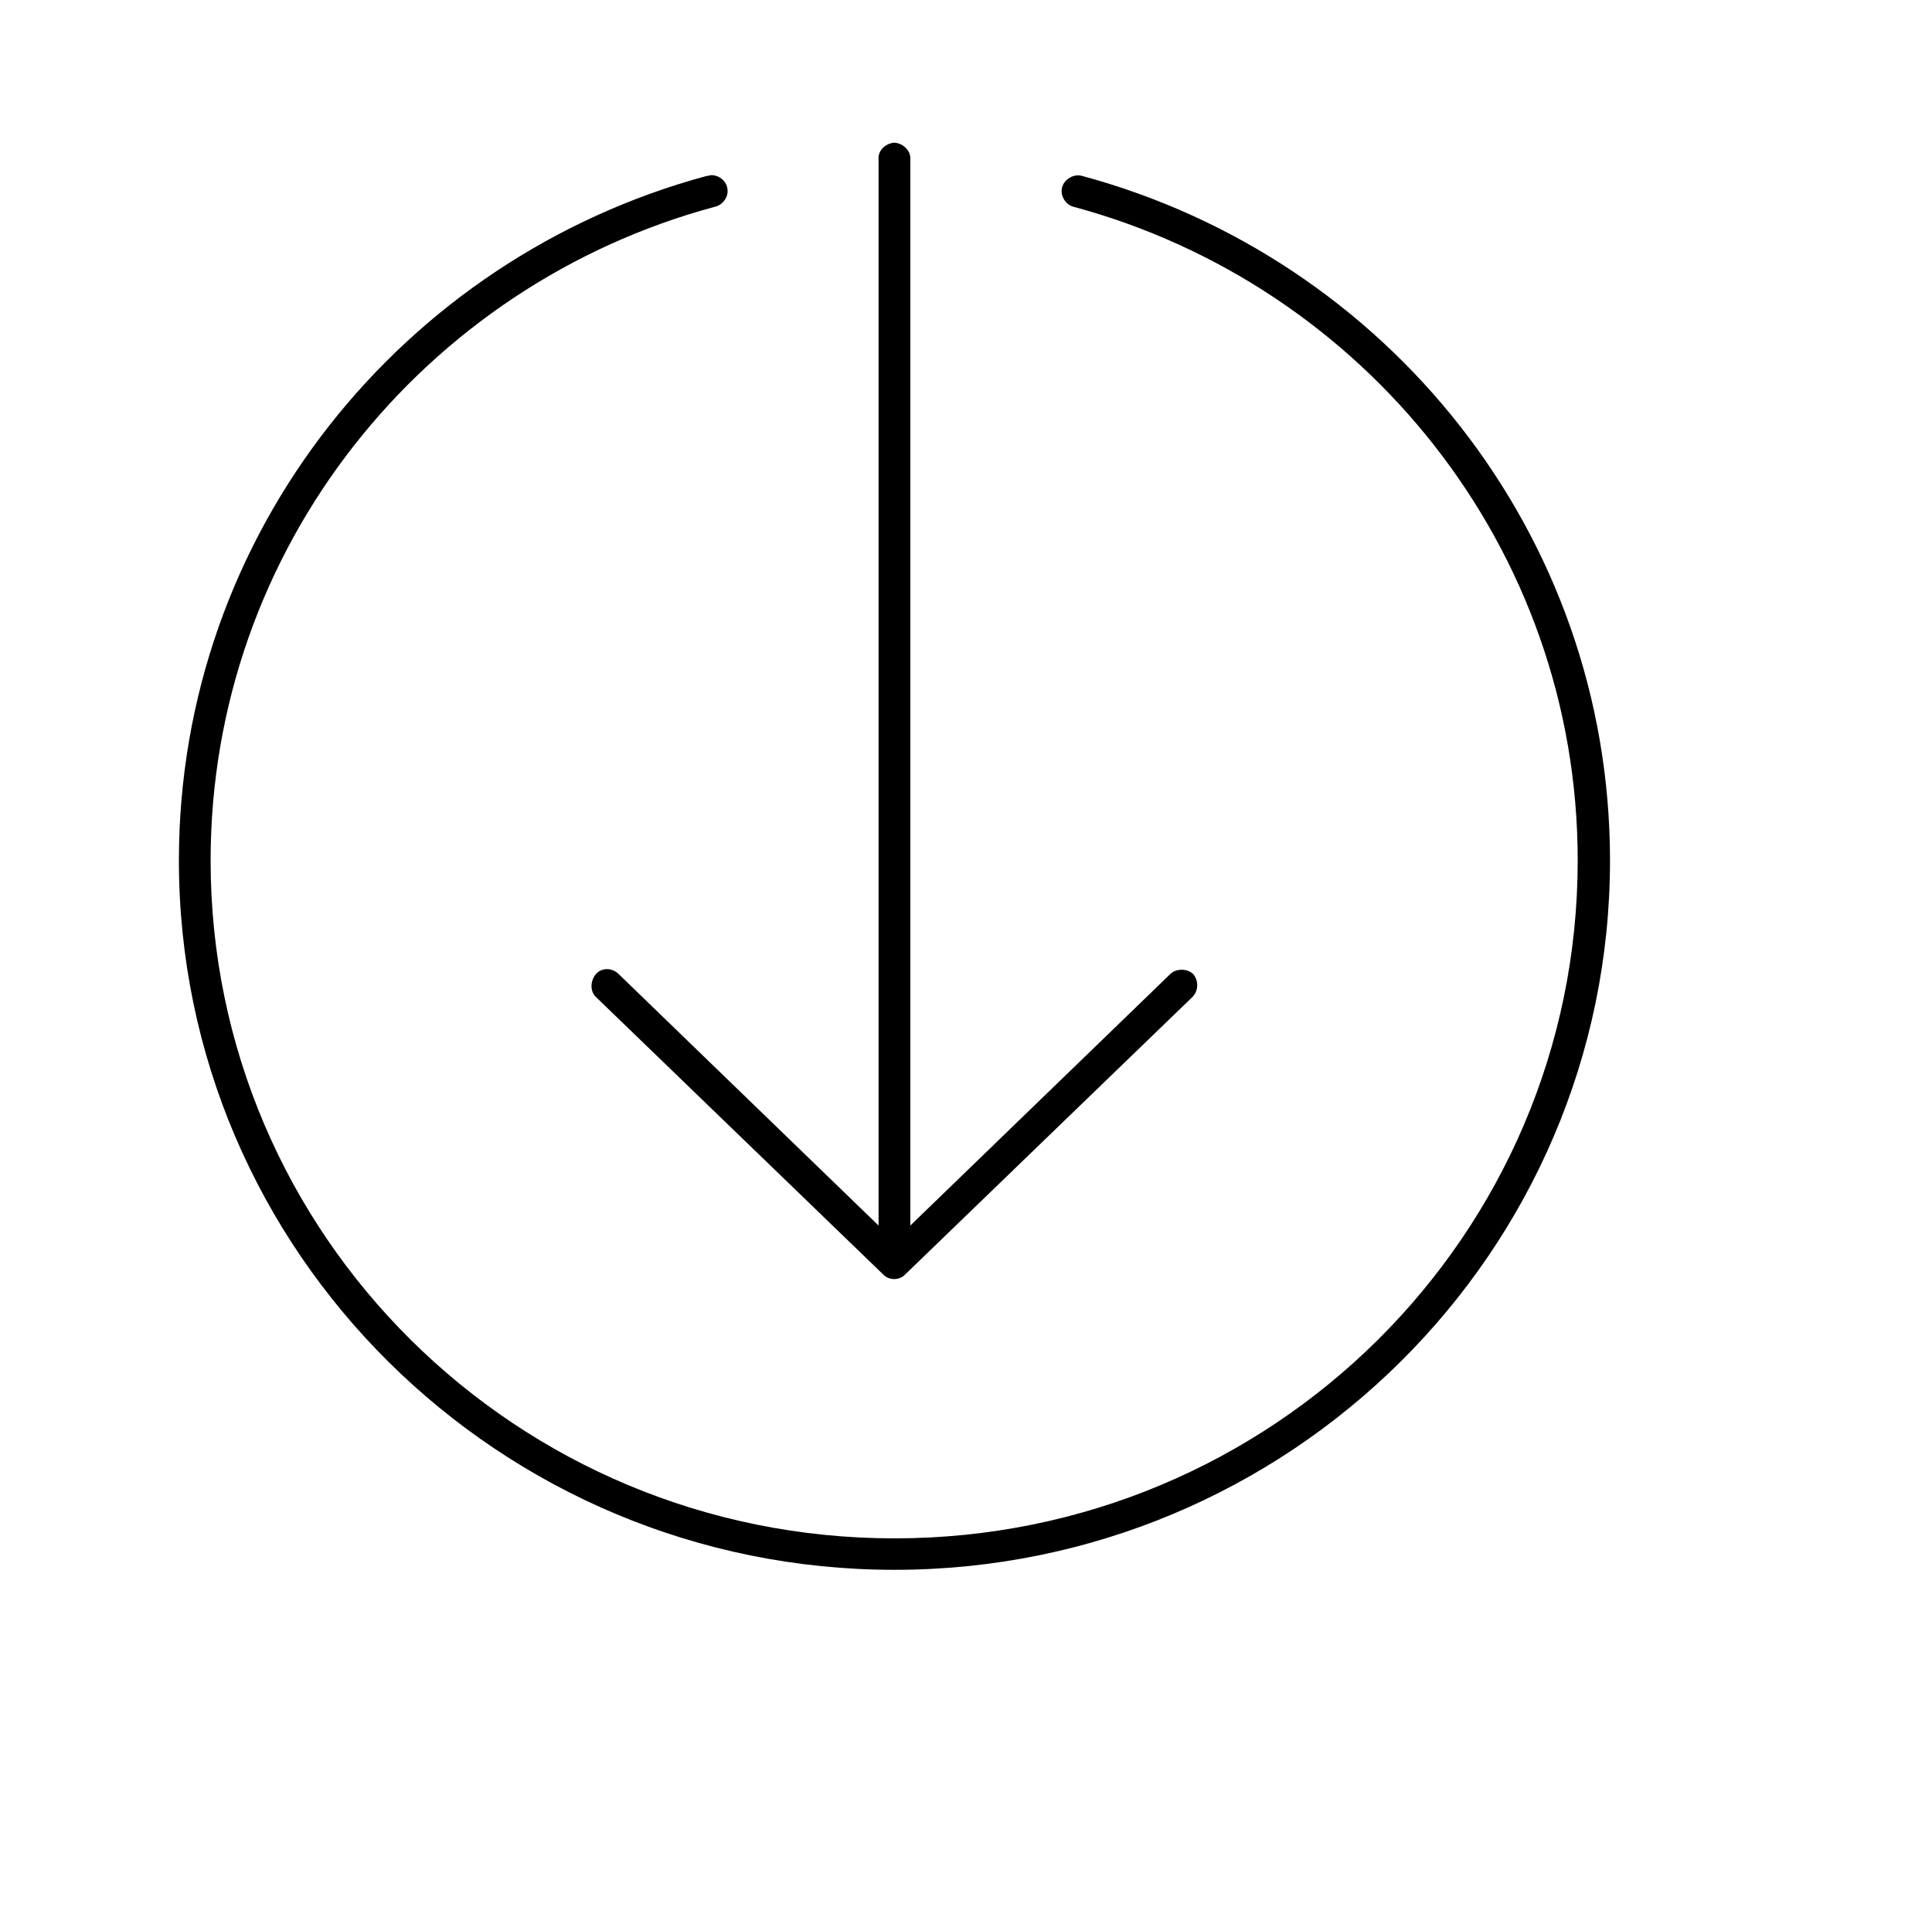
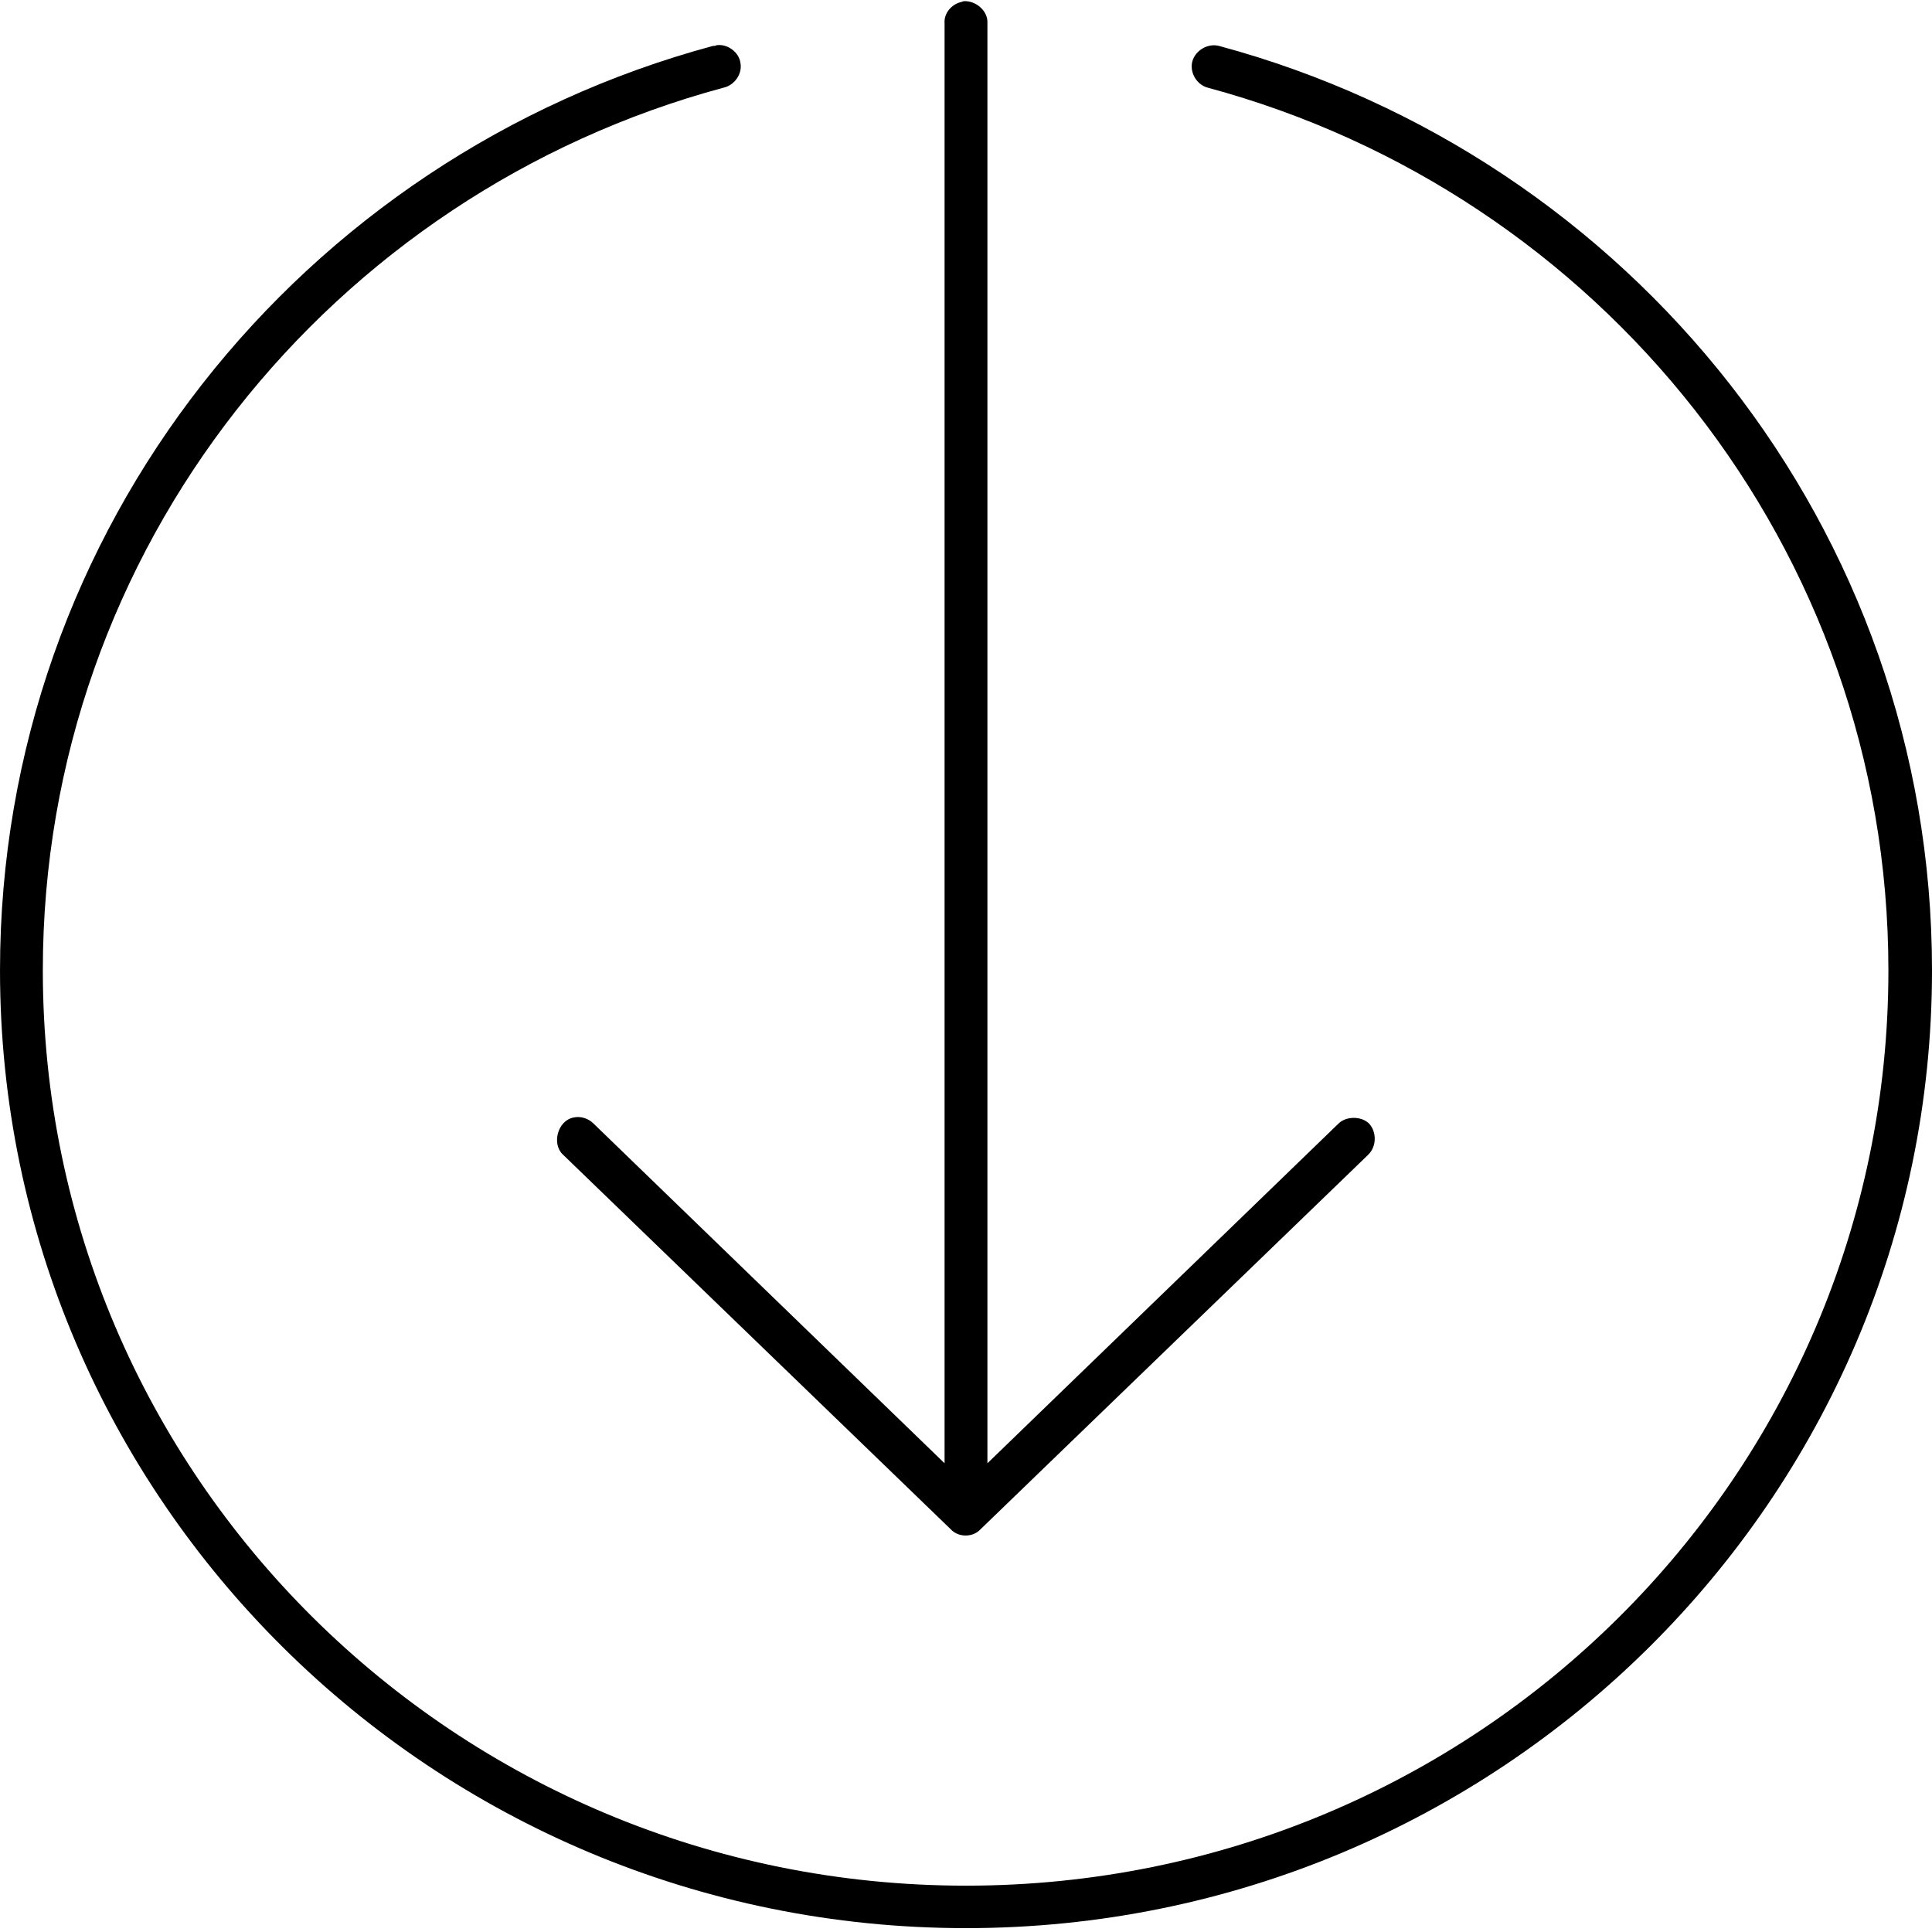
- <svg xmlns="http://www.w3.org/2000/svg" version="1.1" id="Layer_1" x="0px" y="0px" width="71.468px" height="71.282px" viewBox="3.573 -7.128 71.468 96.231" enable-background="new 0 0 71.468 71.282" xml:space="preserve">
-   <g>
-     <path d="M35.649,0.001c-0.028,0-0.057,0.028-0.085,0.028c-0.368,0.084-0.651,0.421-0.623,0.786v53.271L21.956,41.52   c-0.198-0.197-0.481-0.281-0.736-0.225c-0.594,0.111-0.82,0.98-0.396,1.373l14.345,13.859c0.283,0.309,0.82,0.309,1.103,0   l14.345-13.859c0.311-0.309,0.311-0.84,0.027-1.148c-0.283-0.281-0.848-0.281-1.131,0L36.526,54.086V0.815   C36.555,0.366,36.102-0.026,35.649,0.001L35.649,0.001z M26.511,1.629c-0.057,0.028-0.085,0.028-0.142,0.028   C11.176,5.752,0,19.498,0,35.852c0,19.553,16.014,35.43,35.734,35.43s35.734-15.877,35.734-35.43   c0-16.354-11.176-30.1-26.369-34.195c-0.424-0.112-0.877,0.168-0.99,0.561s0.141,0.87,0.566,0.982   c14.486,3.899,25.18,17.028,25.18,32.652c0,18.711-15.25,33.859-34.121,33.859c-18.872,0-34.15-15.148-34.15-33.859   c0-15.625,10.695-28.753,25.181-32.652c0.396-0.084,0.708-0.505,0.623-0.926C27.331,1.881,26.907,1.573,26.511,1.629L26.511,1.629z   " />
+ <svg xmlns="http://www.w3.org/2000/svg" version="1.1" id="Layer_1" x="0px" y="0px" width="100" height="100" viewBox="3.573 -7.128 100 135" enable-background="new 0 0 71.468 71.282" xml:space="preserve">
+   <defs id="defs3470" />
+   <g id="g3464" transform="matrix(1.888957,0,0,1.888957,-13.9266,-7.046849)">
+     <path d="m 35.649,0.001 c -0.028,0 -0.057,0.028 -0.085,0.028 -0.368,0.084 -0.651,0.421 -0.623,0.786 l 0,53.271 L 21.956,41.52 c -0.198,-0.197 -0.481,-0.281 -0.736,-0.225 -0.594,0.111 -0.82,0.98 -0.396,1.373 l 14.345,13.859 c 0.283,0.309 0.82,0.309 1.103,0 L 50.617,42.668 c 0.311,-0.309 0.311,-0.84 0.027,-1.148 -0.283,-0.281 -0.848,-0.281 -1.131,0 l -12.987,12.566 0,-53.271 C 36.555,0.366 36.102,-0.026 35.649,0.001 l 0,0 z M 26.511,1.629 C 26.454,1.657 26.426,1.657 26.369,1.657 11.176,5.752 0,19.498 0,35.852 c 0,19.553 16.014,35.43 35.734,35.43 19.72,0 35.734,-15.877 35.734,-35.43 0,-16.354 -11.176,-30.1 -26.369,-34.195 -0.424,-0.112 -0.877,0.168 -0.99,0.561 -0.113,0.393 0.141,0.87 0.566,0.982 14.486,3.899 25.18,17.028 25.18,32.652 0,18.711 -15.25,33.859 -34.121,33.859 C 16.862,69.711 1.584,54.563 1.584,35.852 1.584,20.227 12.279,7.099 26.765,3.2 27.161,3.116 27.473,2.695 27.388,2.274 27.331,1.881 26.907,1.573 26.511,1.629 l 0,0 z" id="path3466" />
  </g>
</svg>
